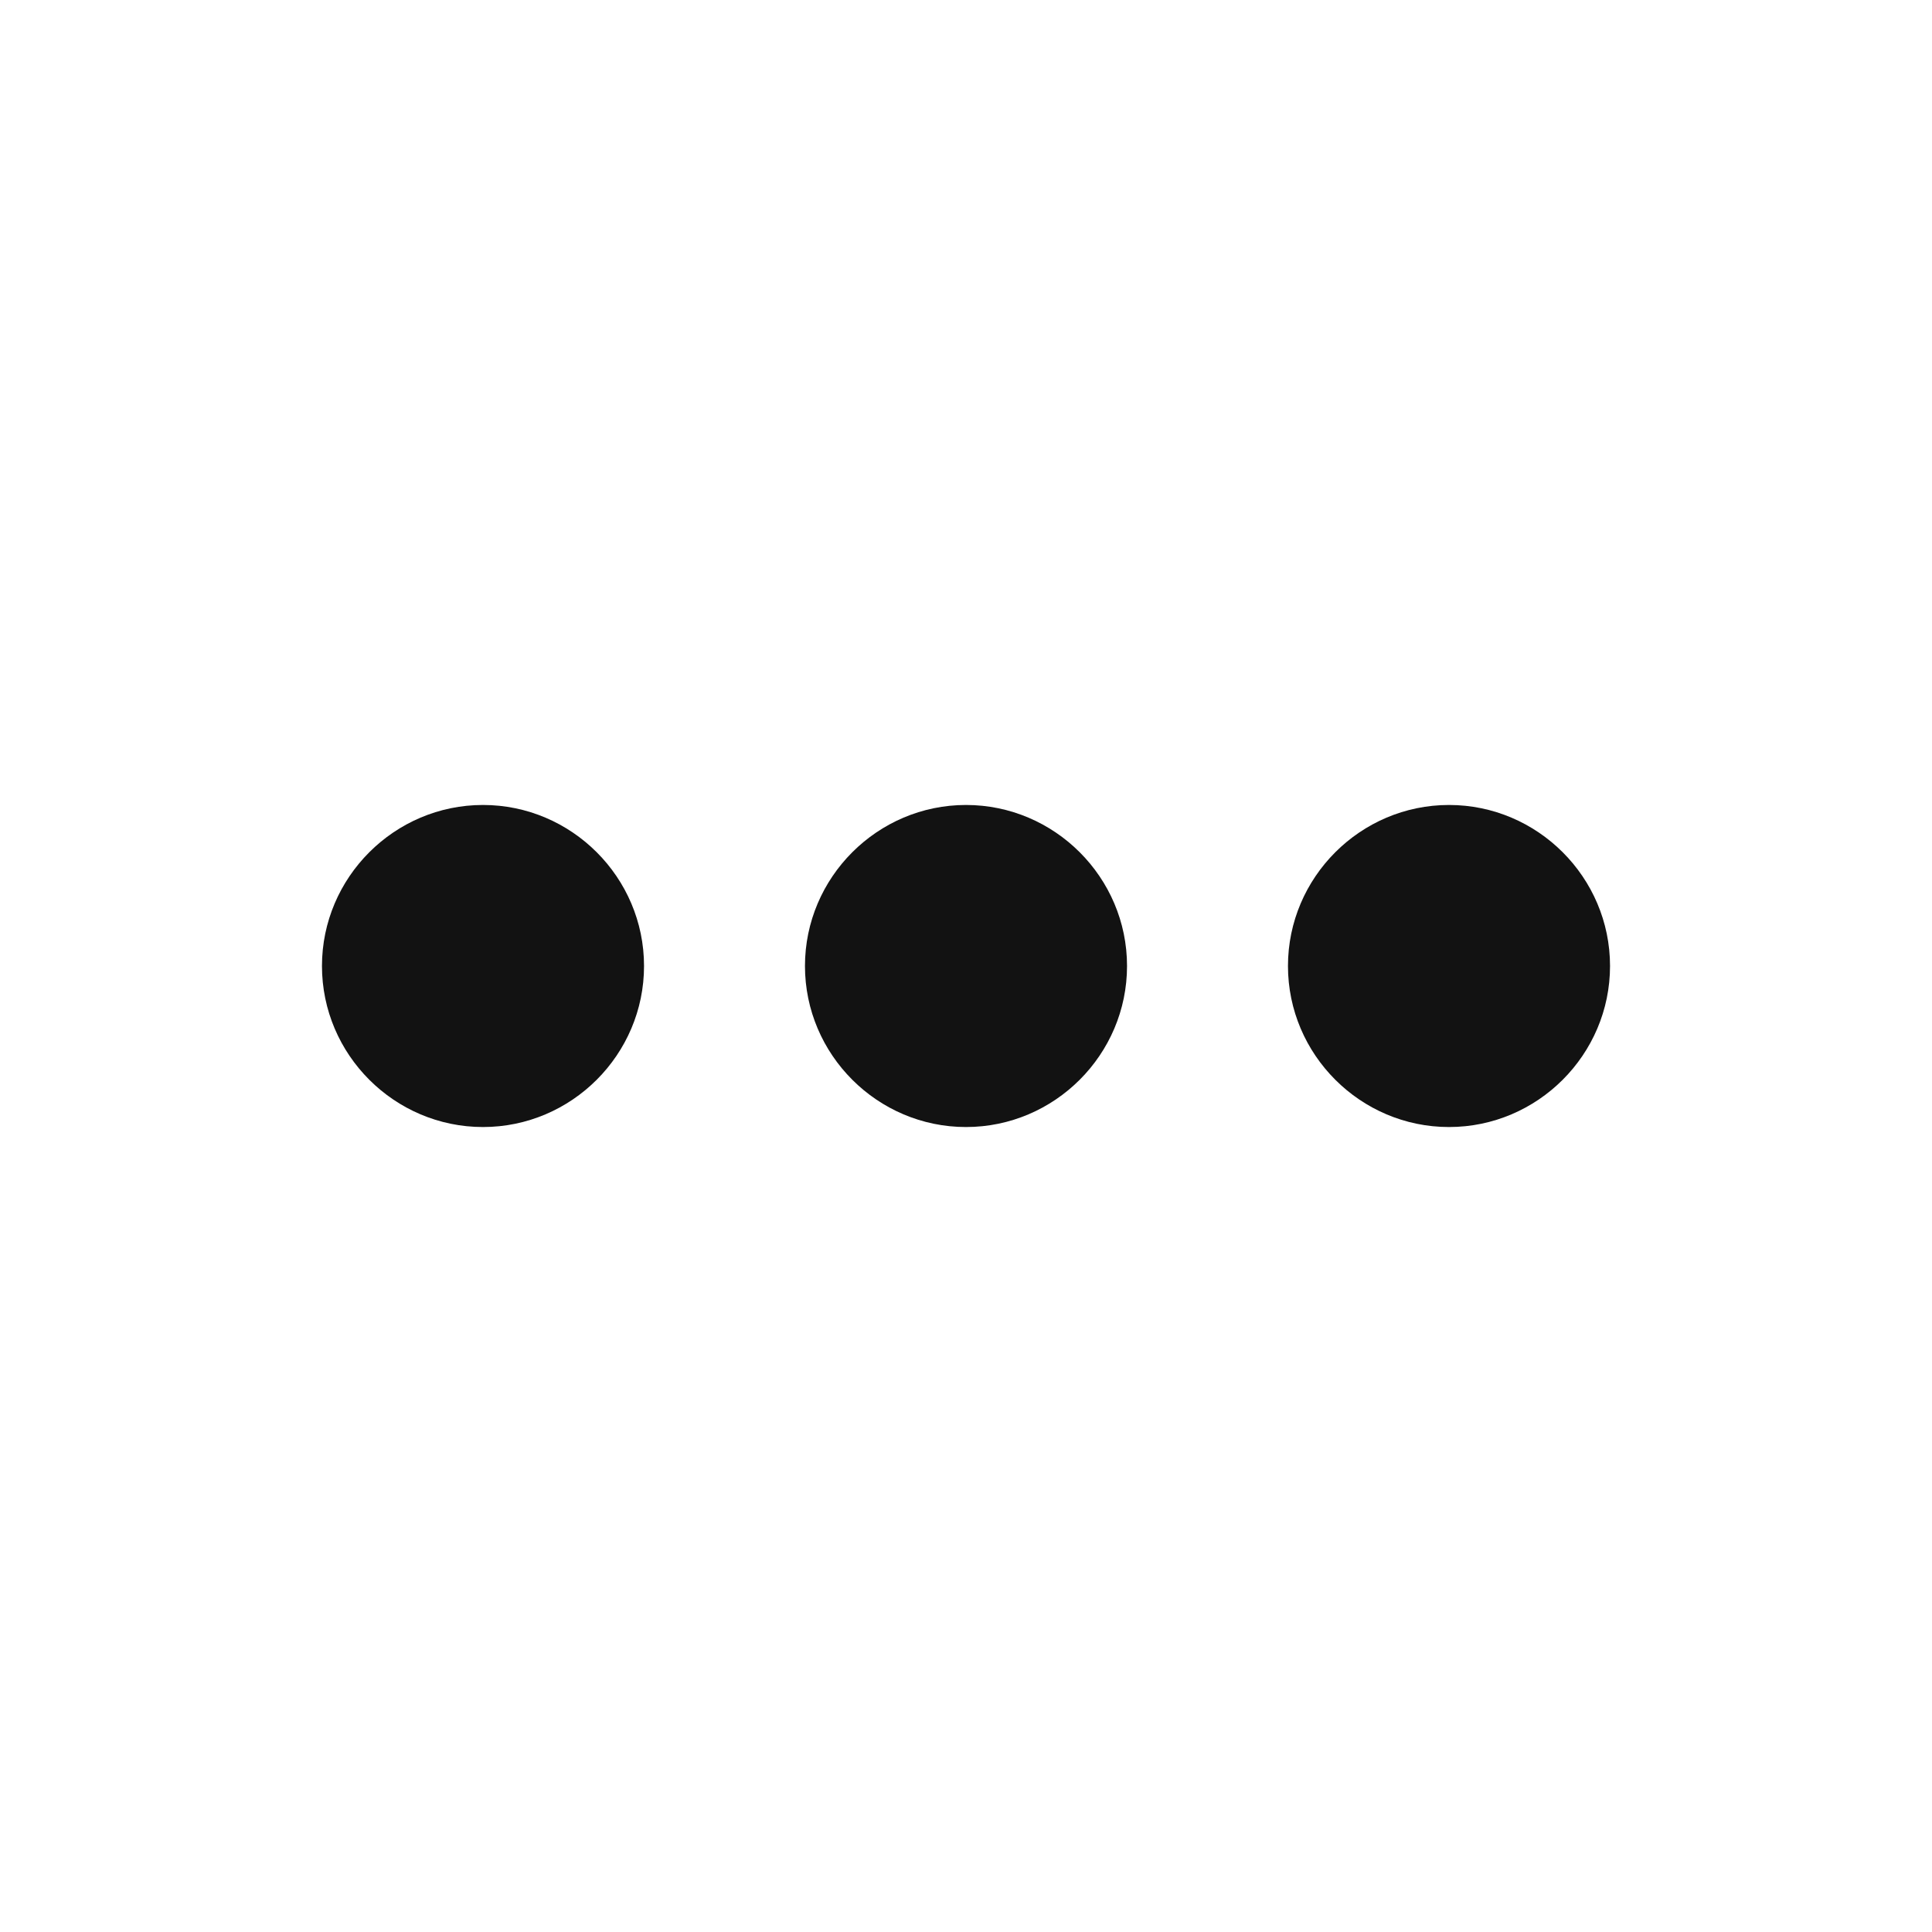
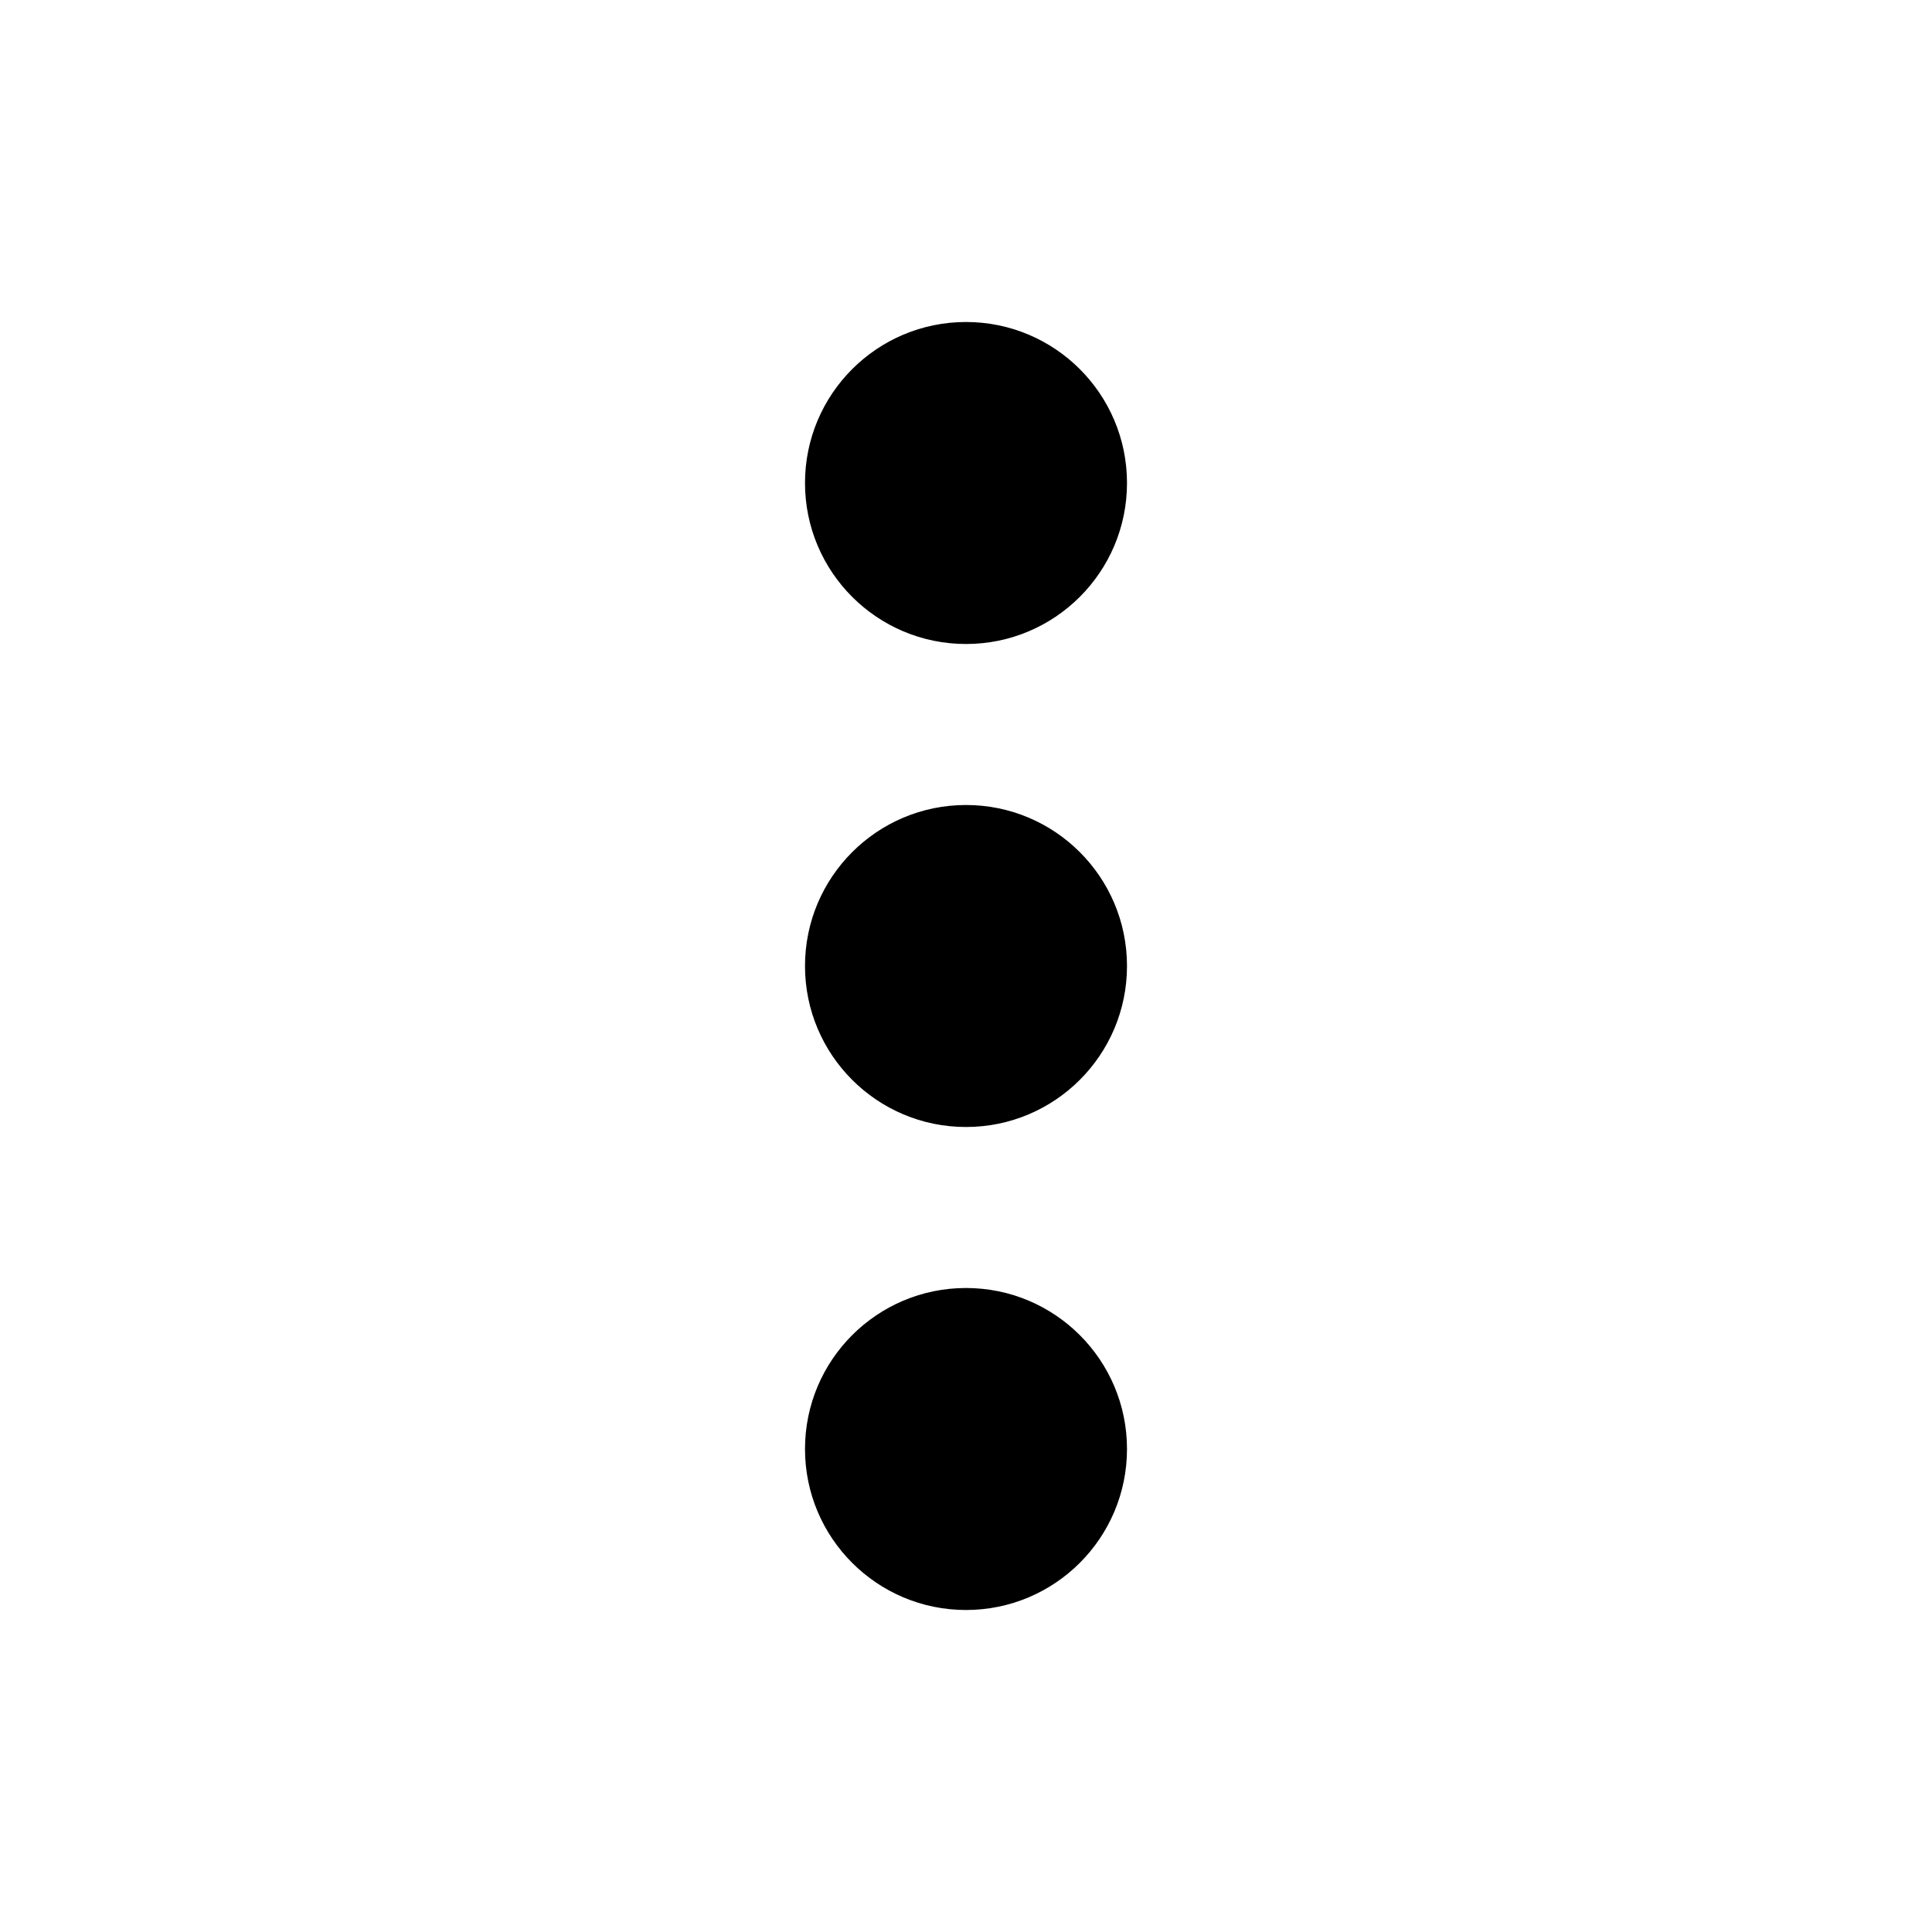
- <svg xmlns="http://www.w3.org/2000/svg" width="20" height="20" viewBox="0 0 20 20" fill="none">
-   <path d="M5 8.333C4.083 8.333 3.333 9.083 3.333 10C3.333 10.917 4.083 11.667 5 11.667C5.917 11.667 6.667 10.917 6.667 10C6.667 9.083 5.917 8.333 5 8.333ZM15 8.333C14.083 8.333 13.333 9.083 13.333 10C13.333 10.917 14.083 11.667 15 11.667C15.917 11.667 16.667 10.917 16.667 10C16.667 9.083 15.917 8.333 15 8.333ZM10 8.333C9.083 8.333 8.333 9.083 8.333 10C8.333 10.917 9.083 11.667 10 11.667C10.917 11.667 11.667 10.917 11.667 10C11.667 9.083 10.917 8.333 10 8.333Z" fill="#121212" />
+ <svg xmlns="http://www.w3.org/2000/svg" width="800px" height="800px" viewBox="0 0 24 24" fill="#000000">
+   <g id="Complete">
+     <g id="F-More">
+       <path d="M12,16a2,2,0,1,1-2,2A2,2,0,0,1,12,16ZM10,6a2,2,0,1,0,2-2A2,2,0,0,0,10,6Zm0,6a2,2,0,1,0,2-2A2,2,0,0,0,10,12Z" id="Vertical" />
+     </g>
+   </g>
</svg>
